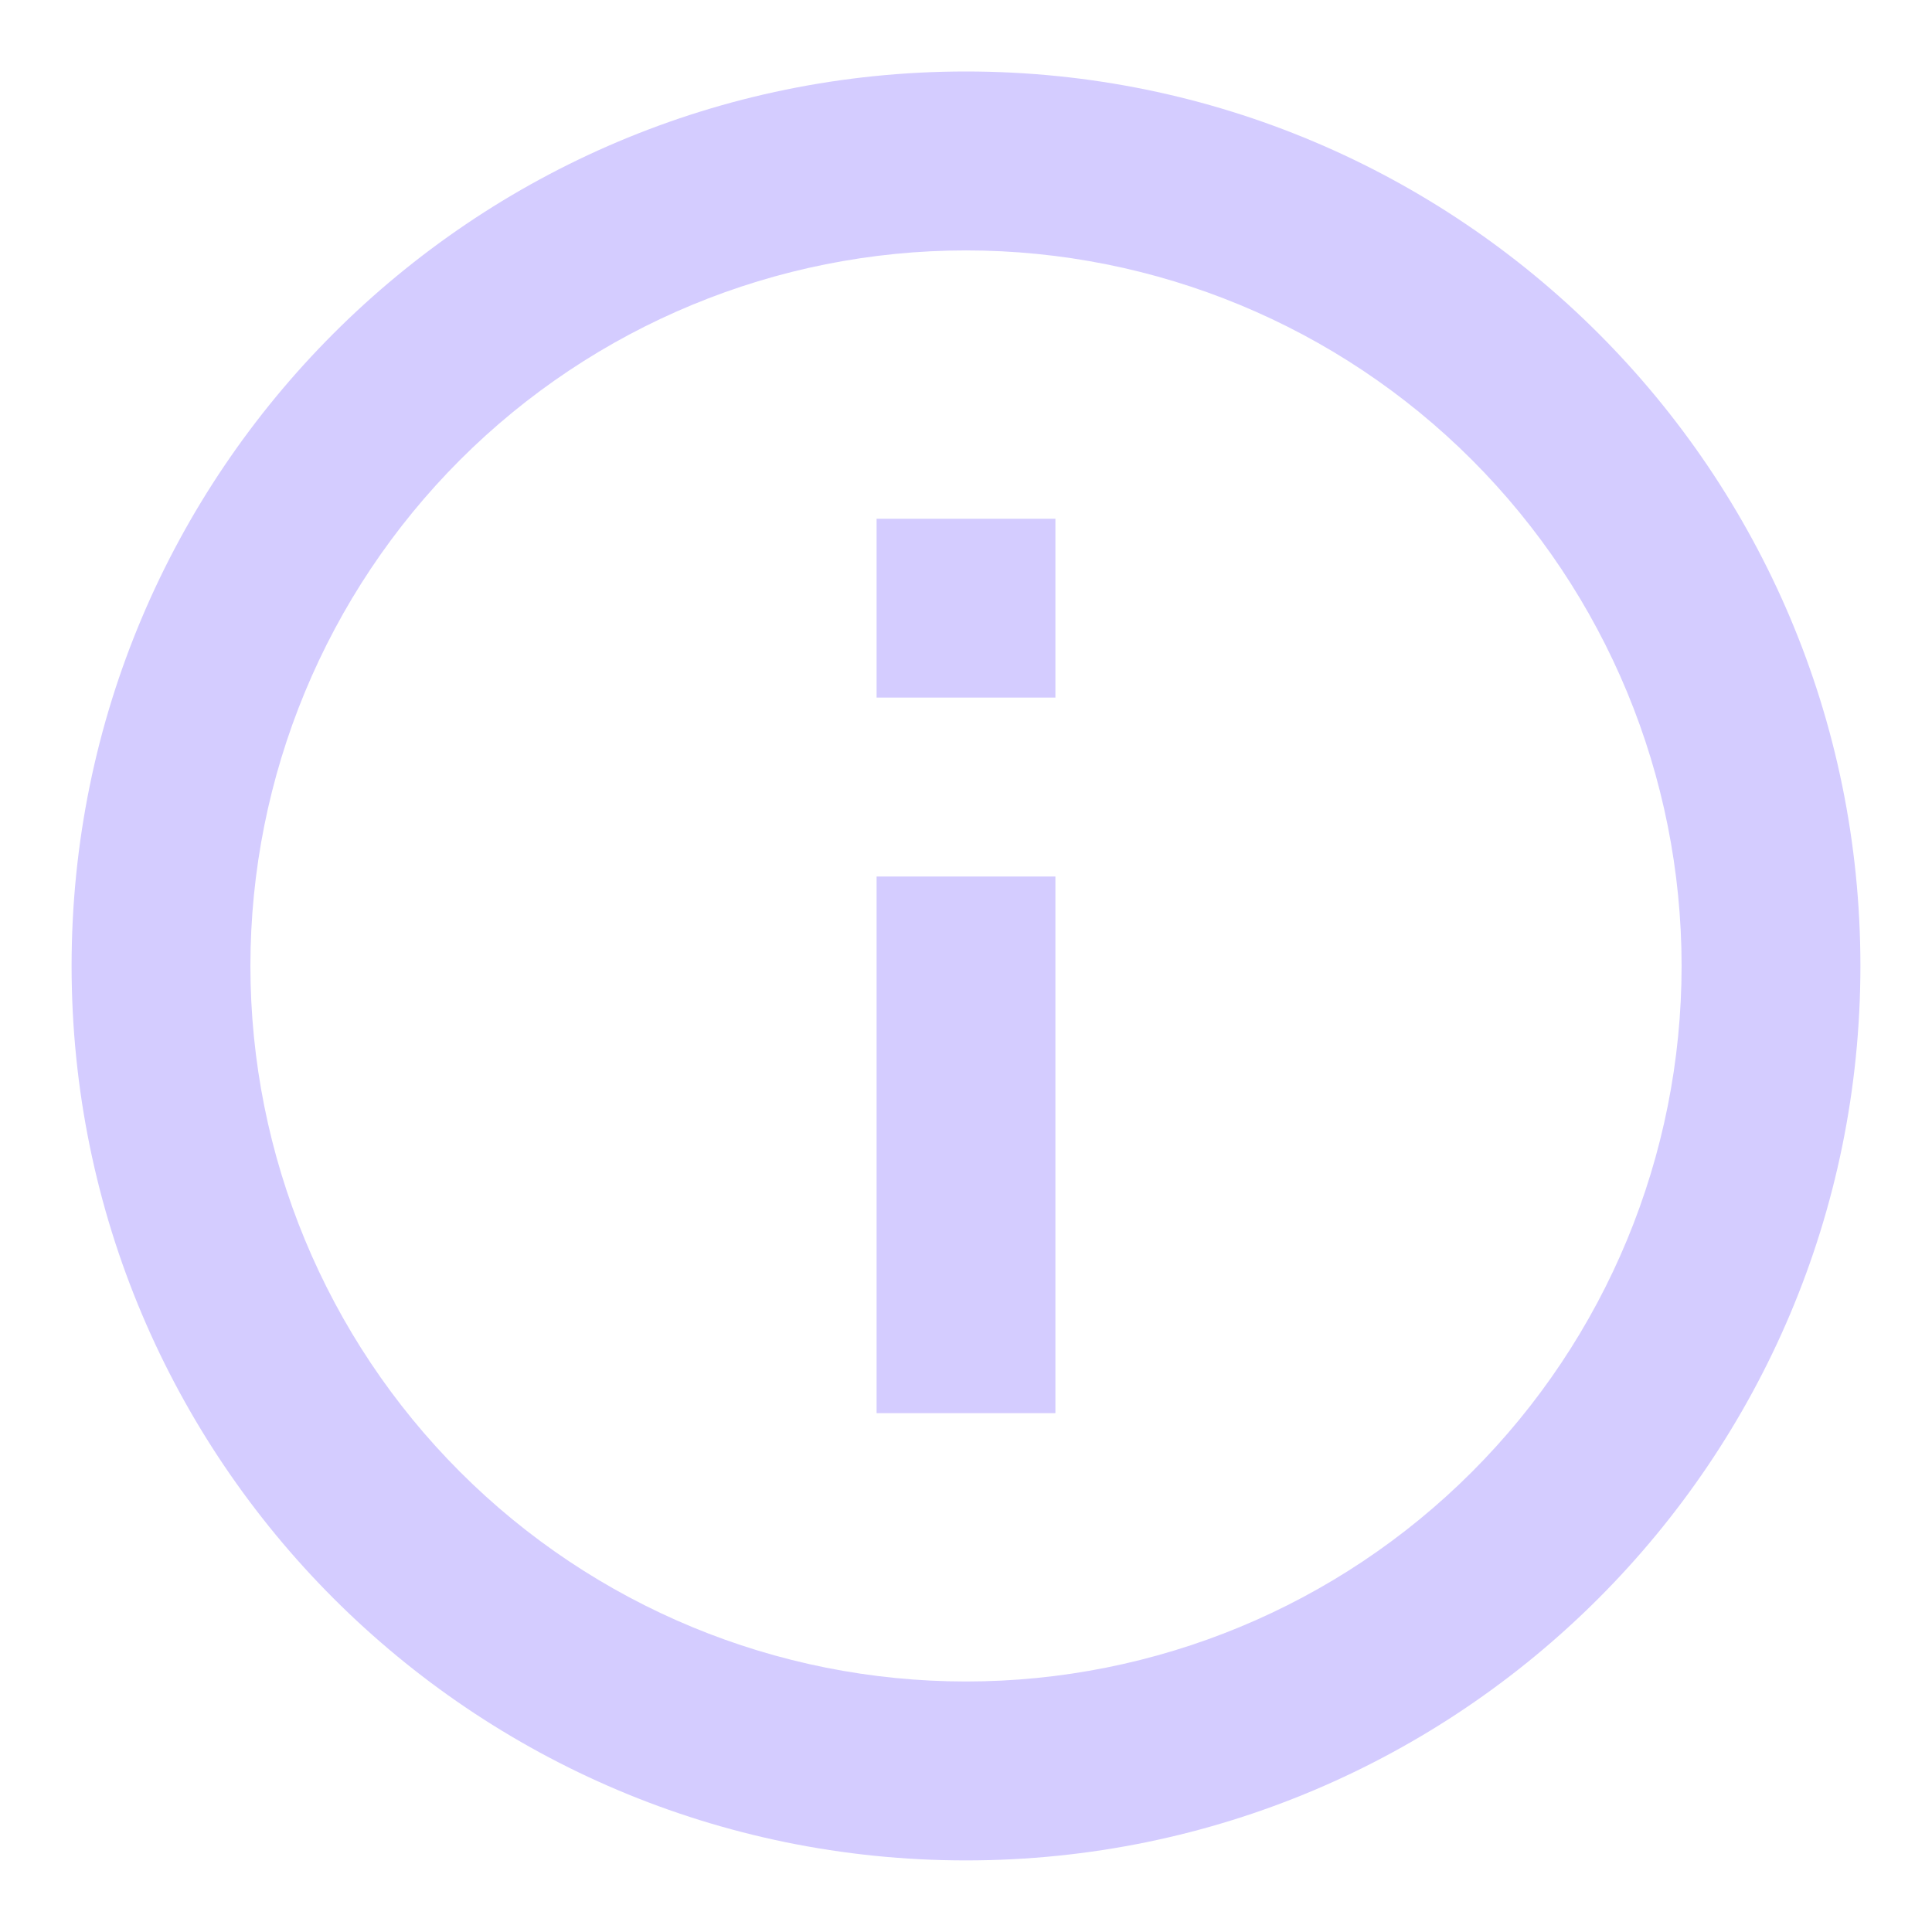
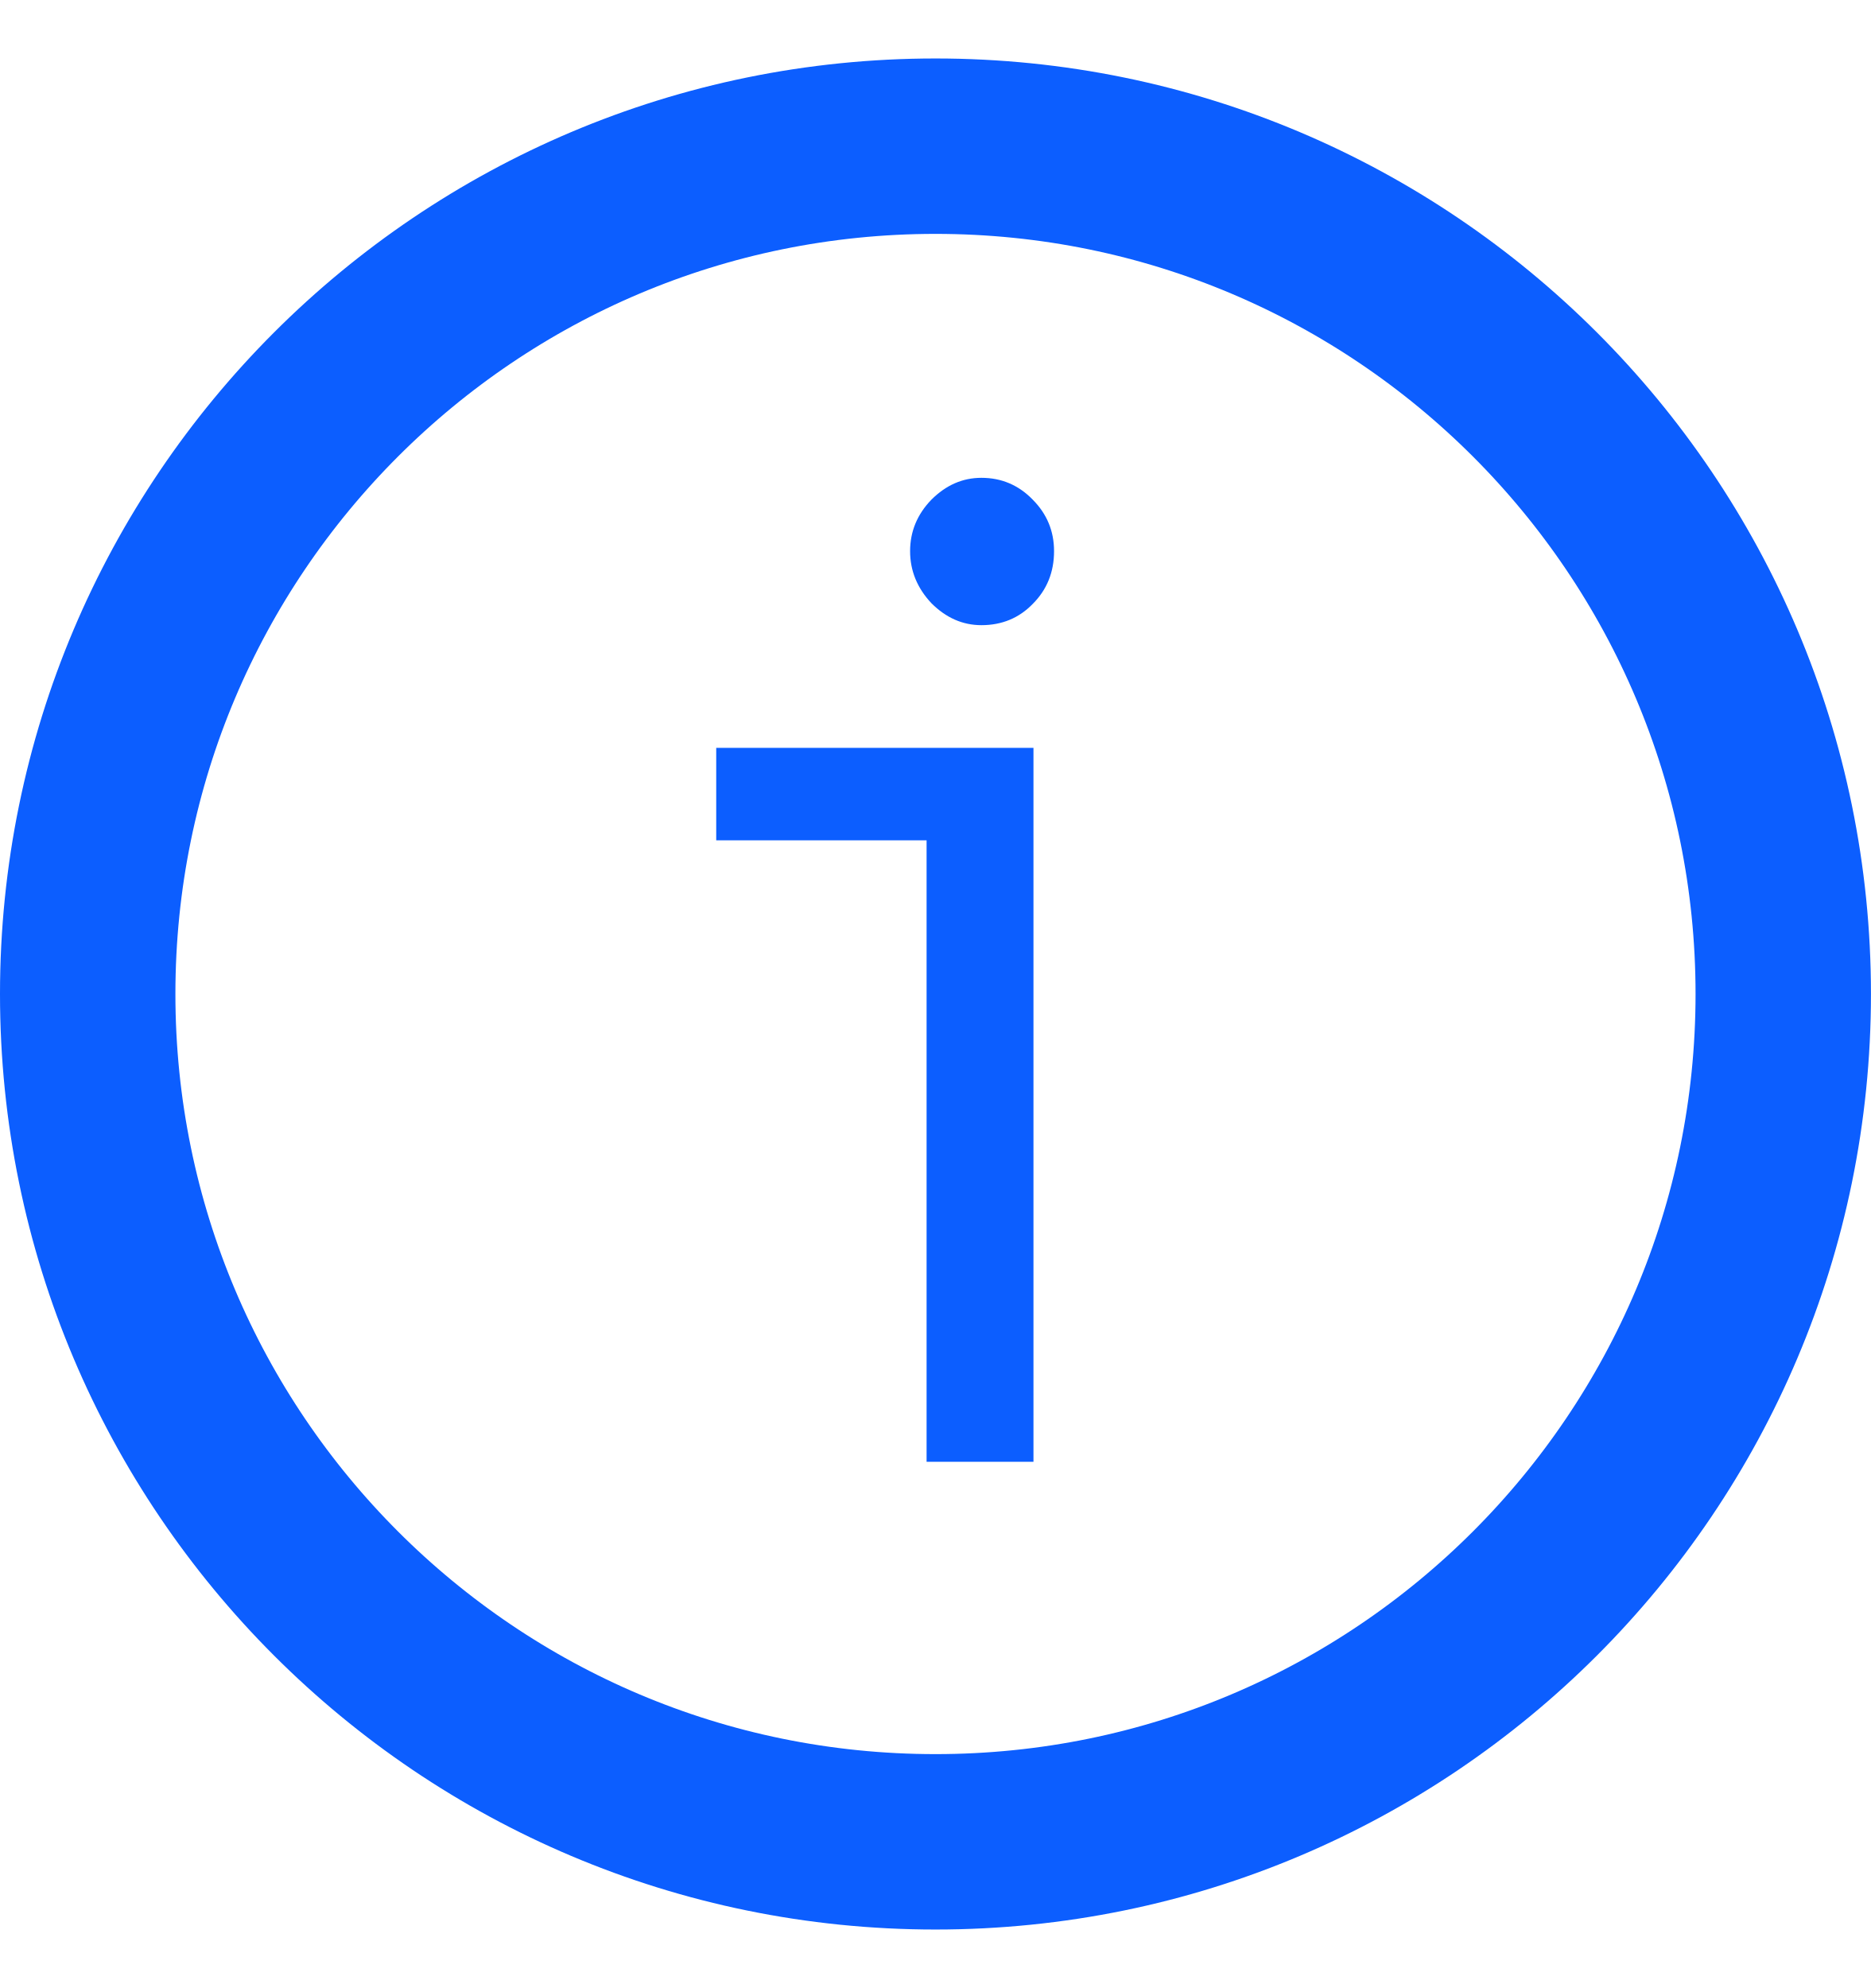
- <svg xmlns="http://www.w3.org/2000/svg" width="18" height="18" viewBox="0 0 18 18" fill="none">
-   <path d="M9 17.333C4.398 17.333 0.667 13.602 0.667 8.999C0.667 4.397 4.398 0.666 9 0.666C13.603 0.666 17.333 4.397 17.333 8.999C17.333 13.602 13.603 17.333 9 17.333ZM9 15.666C10.768 15.666 12.464 14.964 13.714 13.713C14.964 12.463 15.667 10.768 15.667 8.999C15.667 7.231 14.964 5.536 13.714 4.285C12.464 3.035 10.768 2.333 9 2.333C7.232 2.333 5.536 3.035 4.286 4.285C3.036 5.536 2.333 7.231 2.333 8.999C2.333 10.768 3.036 12.463 4.286 13.713C5.536 14.964 7.232 15.666 9 15.666ZM8.167 4.833H9.833V6.499H8.167V4.833ZM8.167 8.166H9.833V13.166H8.167V8.166Z" fill="#D4CCFF" />
+ <svg xmlns="http://www.w3.org/2000/svg" width="16" height="17" viewBox="0 0 16 17" fill="none">
+   <circle cx="8" cy="8.5" r="7.25" stroke="#0C5EFF" stroke-width="1.5" />
+   <path d="M8.393 4.086C8.564 4.086 8.711 4.148 8.832 4.273C8.953 4.395 9.014 4.541 9.014 4.713C9.014 4.893 8.953 5.043 8.832 5.164C8.715 5.285 8.568 5.346 8.393 5.346C8.232 5.346 8.09 5.283 7.965 5.158C7.844 5.029 7.783 4.881 7.783 4.713C7.783 4.545 7.844 4.398 7.965 4.273C8.09 4.148 8.232 4.086 8.393 4.086ZM8.838 12.5H7.924V7.186H6.125V6.395H8.838V12.5Z" fill="#0C5EFF" />
</svg>
